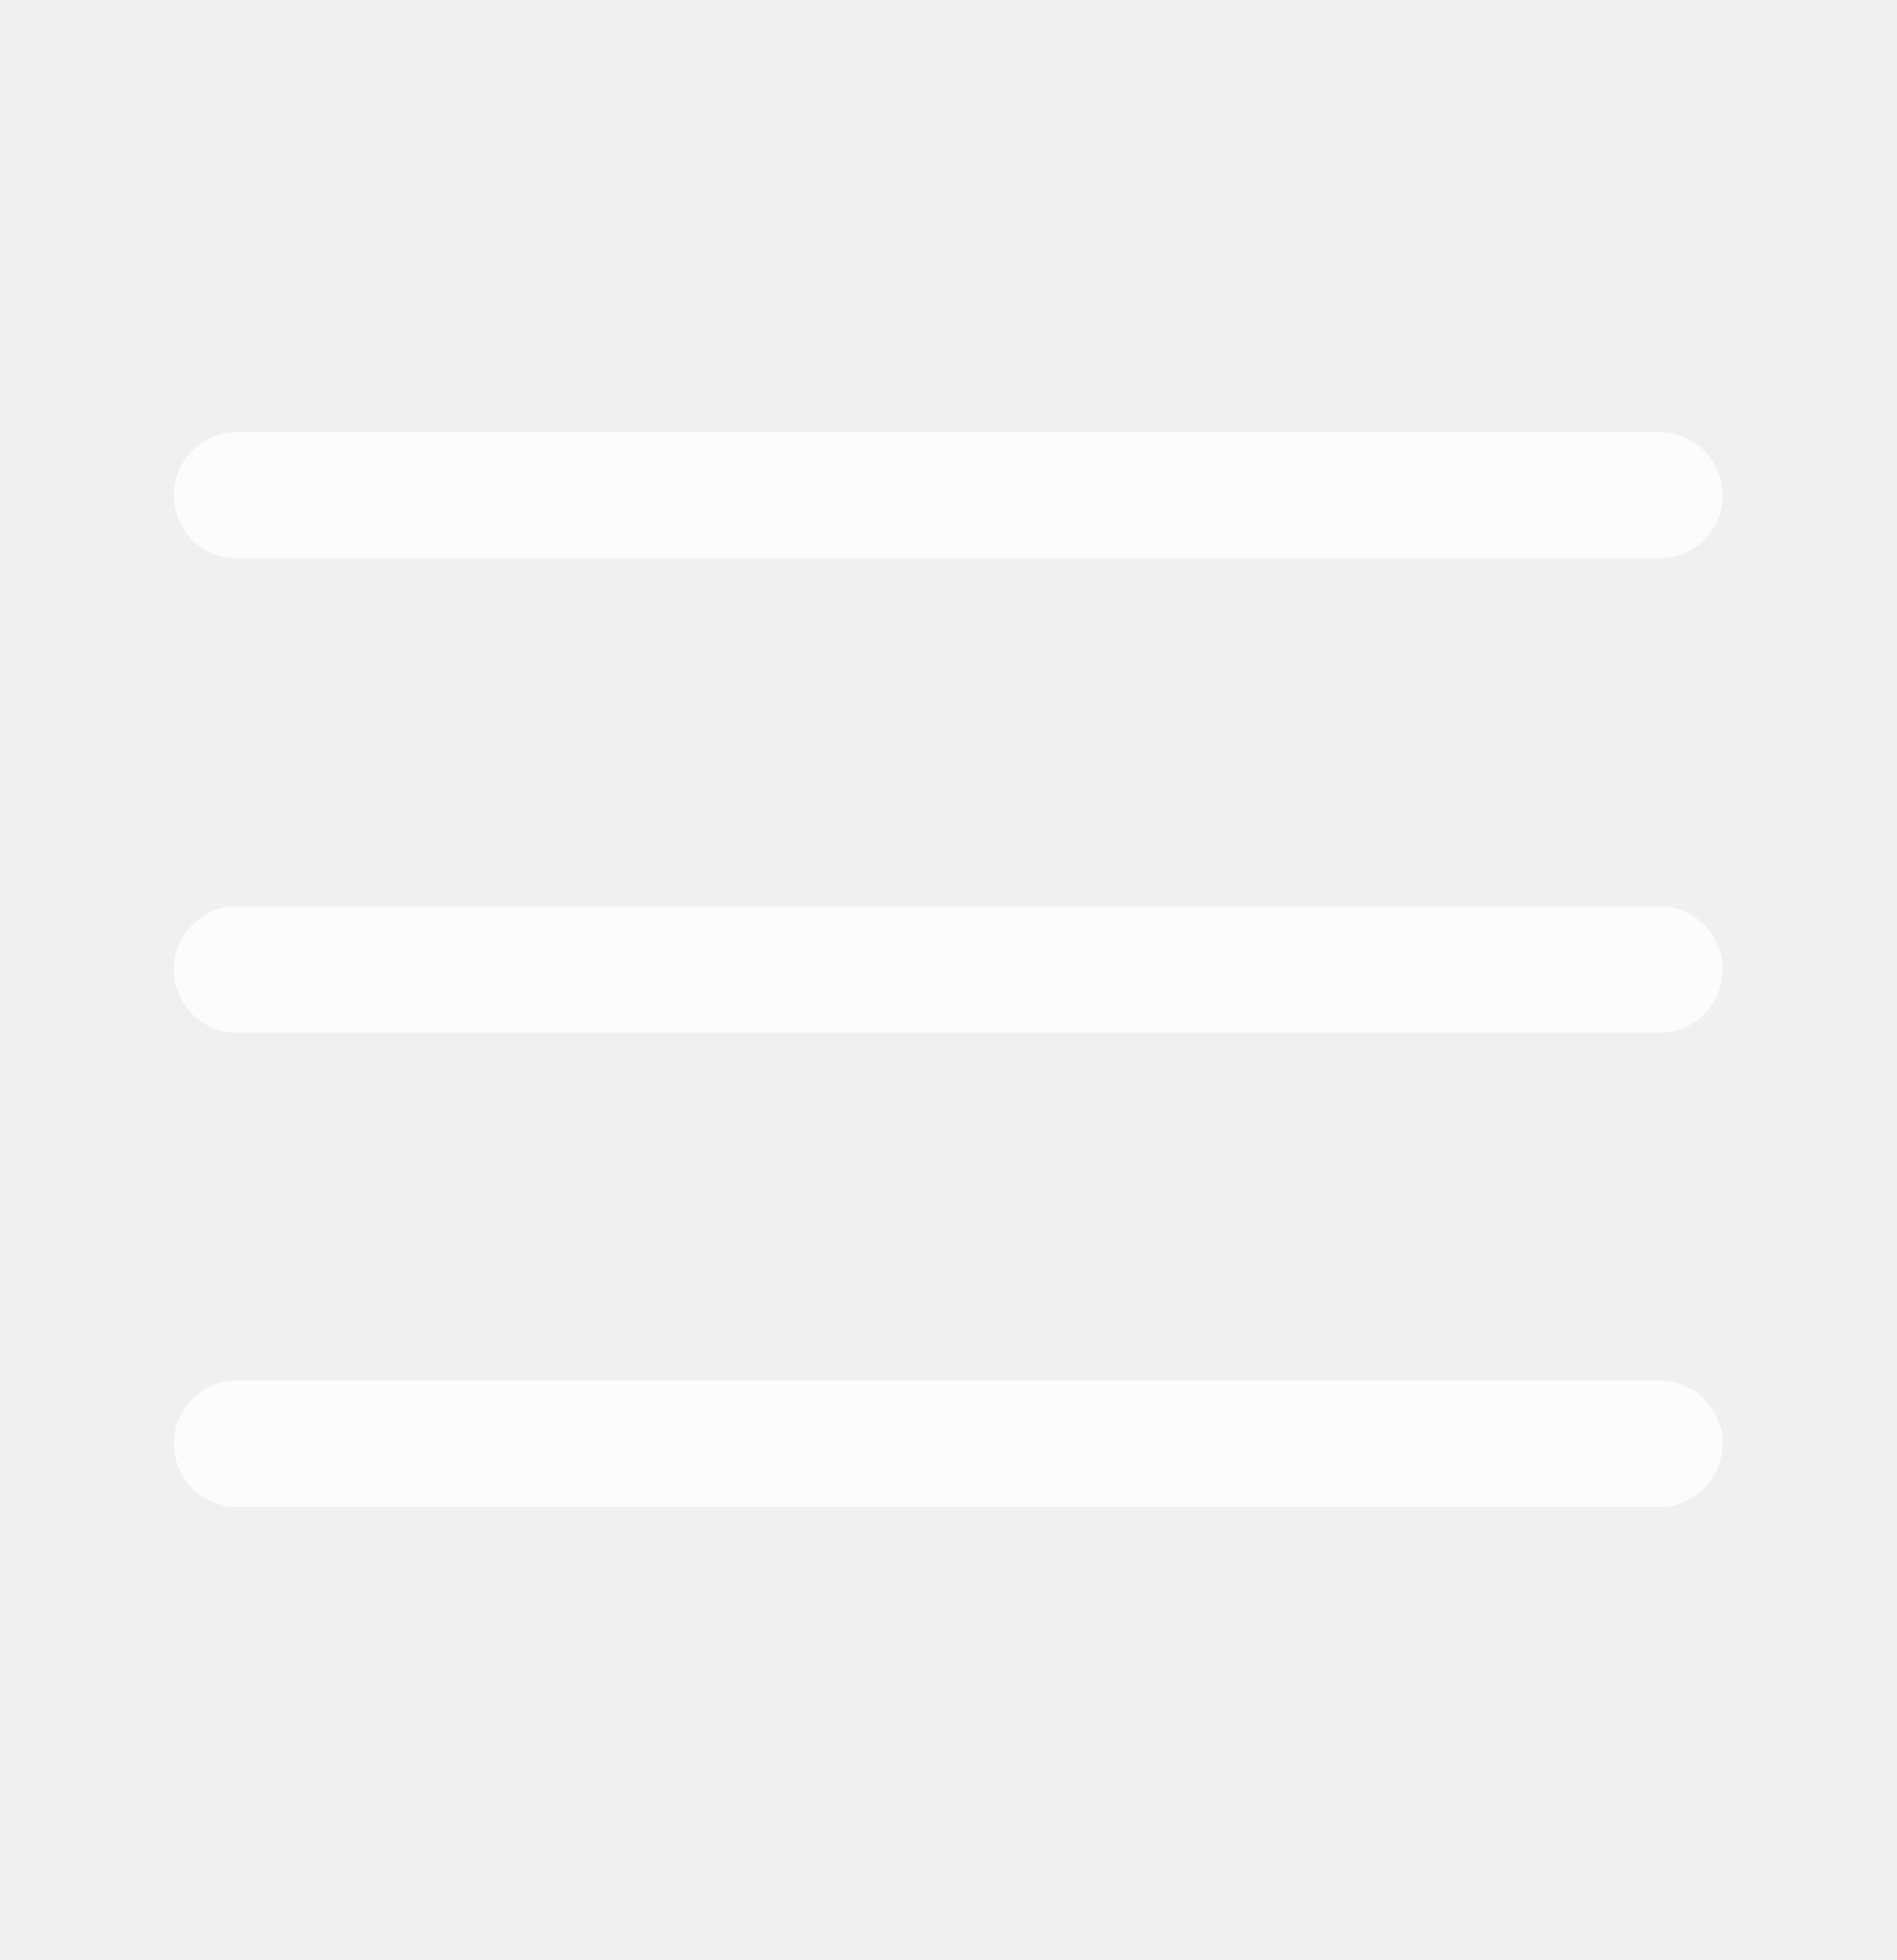
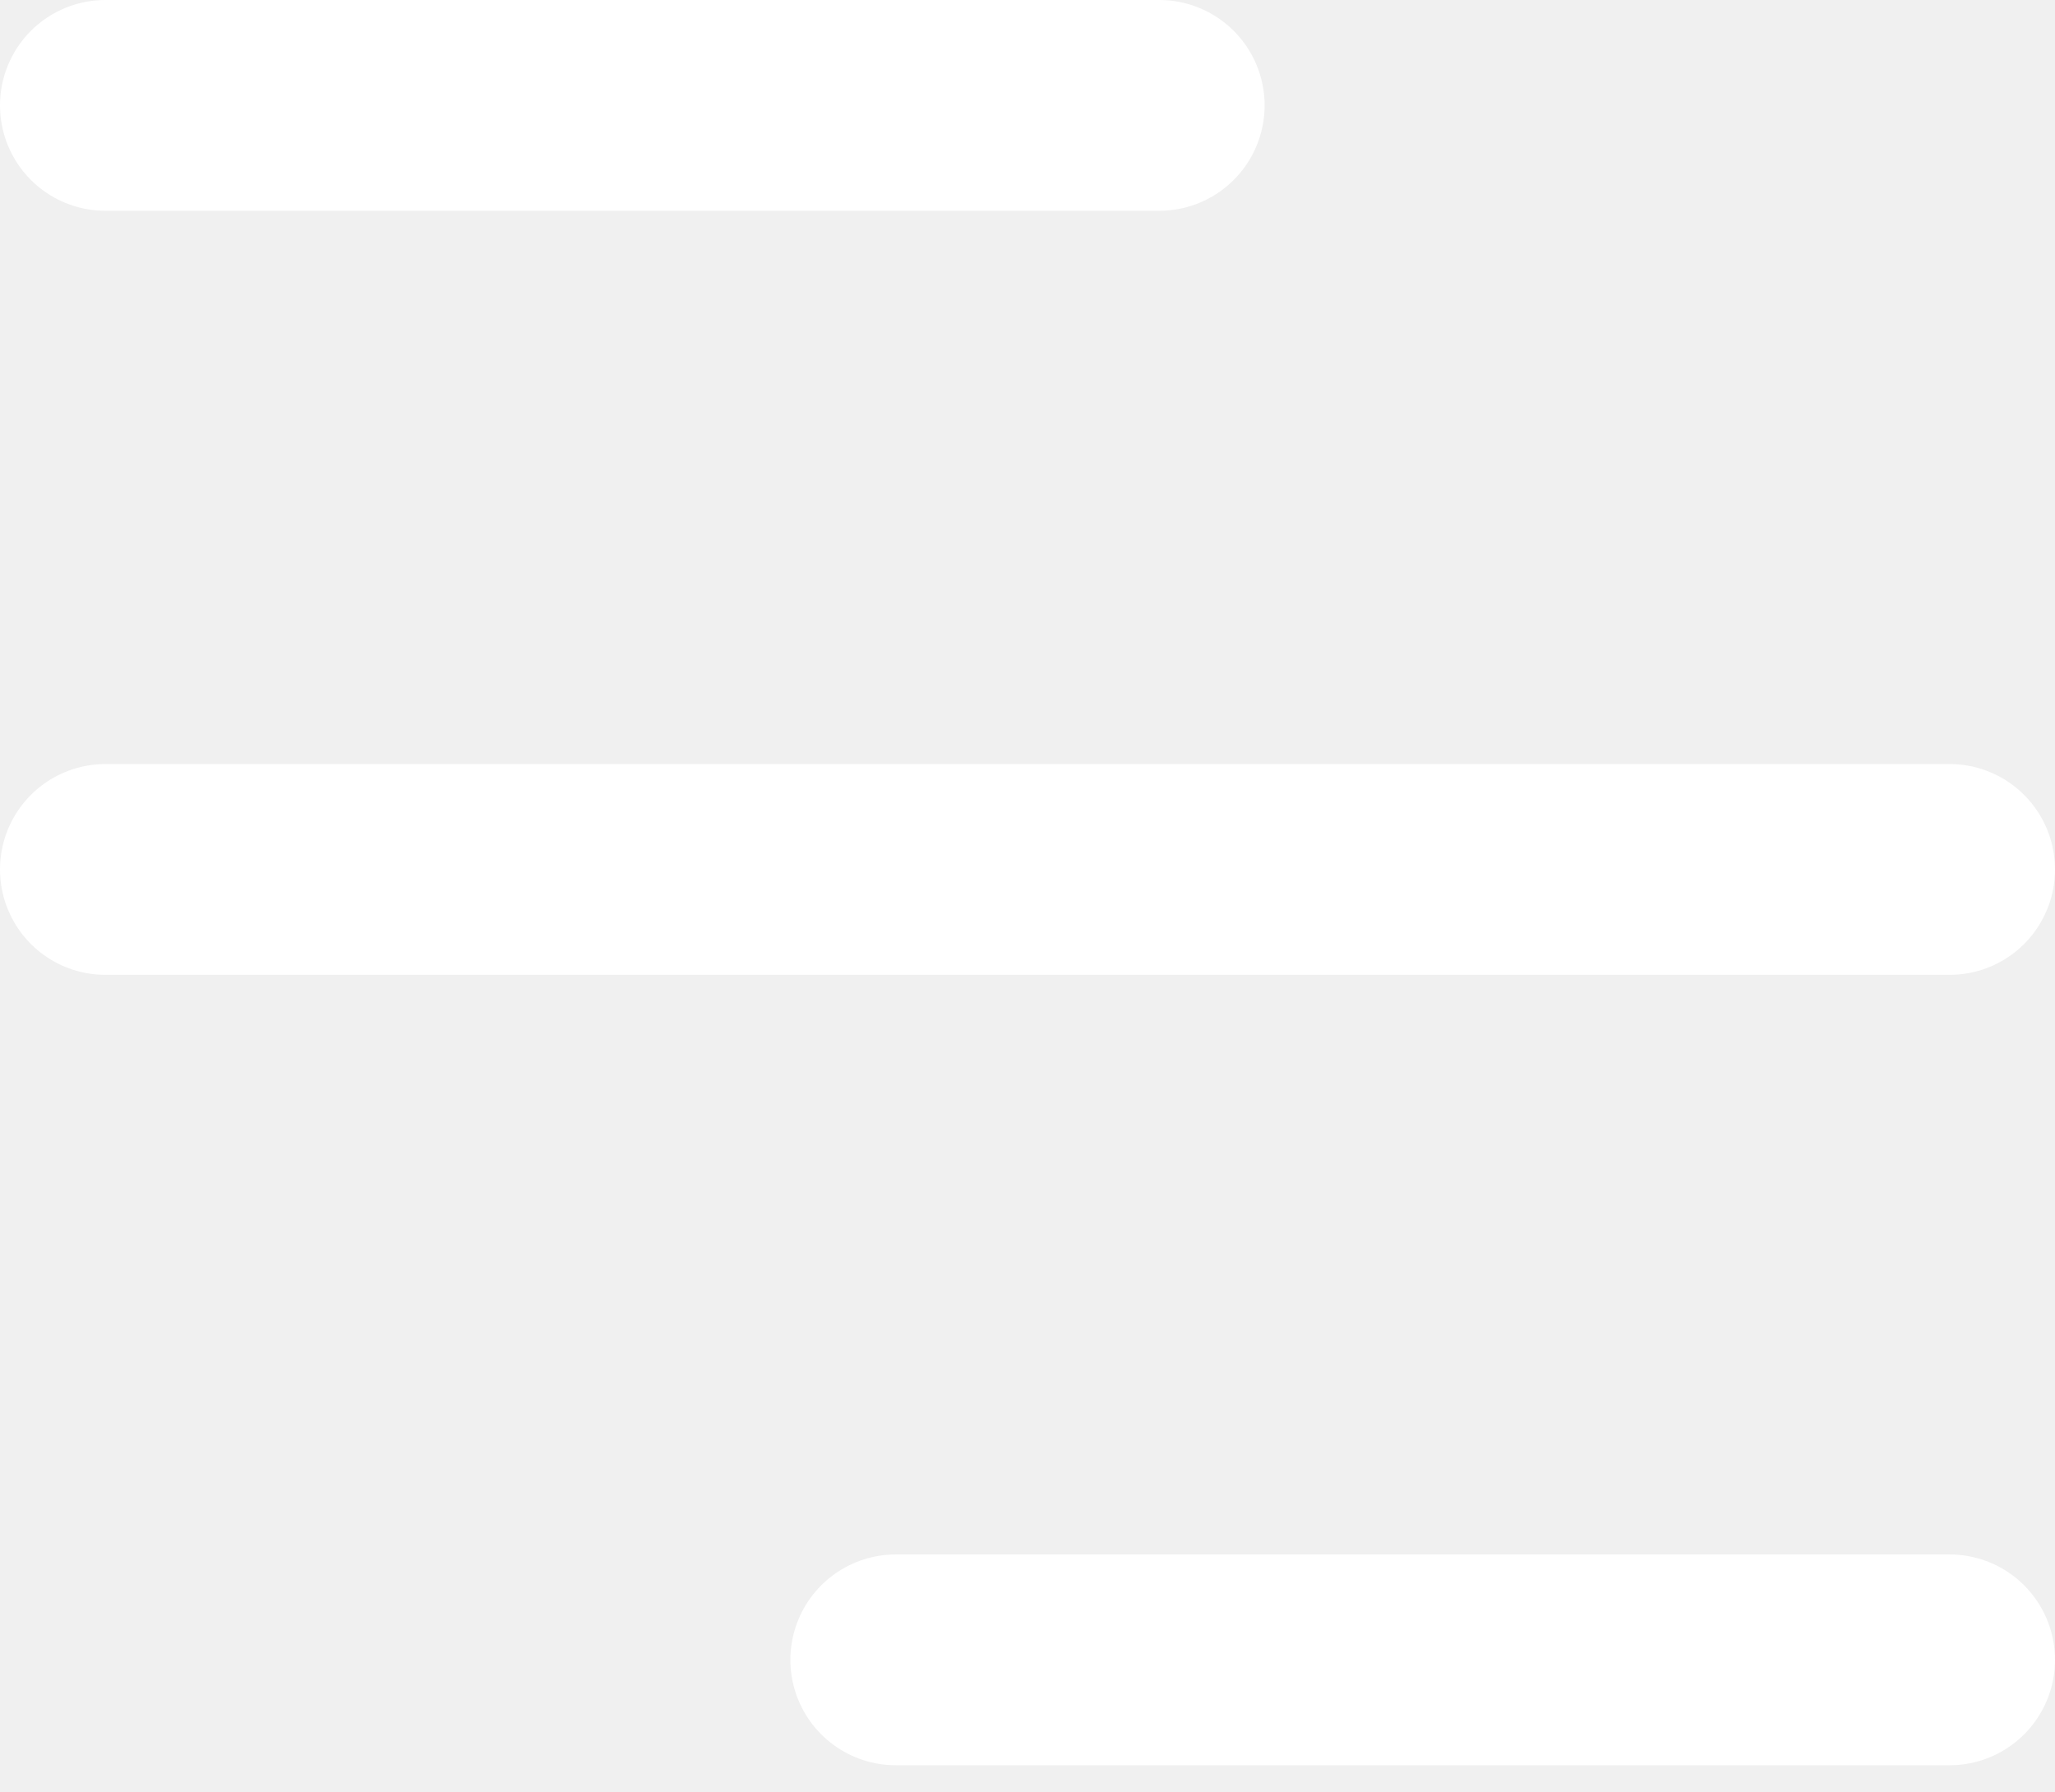
- <svg xmlns="http://www.w3.org/2000/svg" width="30" height="31" viewBox="0 0 30 31" fill="none">
-   <path d="M3.75 15.333H26.25M3.75 7.833H26.25M3.75 22.833H26.25" stroke="#FCFCFC" stroke-width="2" stroke-linecap="round" stroke-linejoin="round" />
+ <svg xmlns="http://www.w3.org/2000/svg" width="39" height="34" viewBox="0 0 39 34" fill="none">
+   <path d="M2 2H22" stroke="white" stroke-width="4" stroke-linecap="round" />
+   <path d="M2 16.5H37" stroke="white" stroke-width="4" stroke-linecap="round" />
+   <path d="M17 31.5H37" stroke="white" stroke-width="4" stroke-linecap="round" />
</svg>
